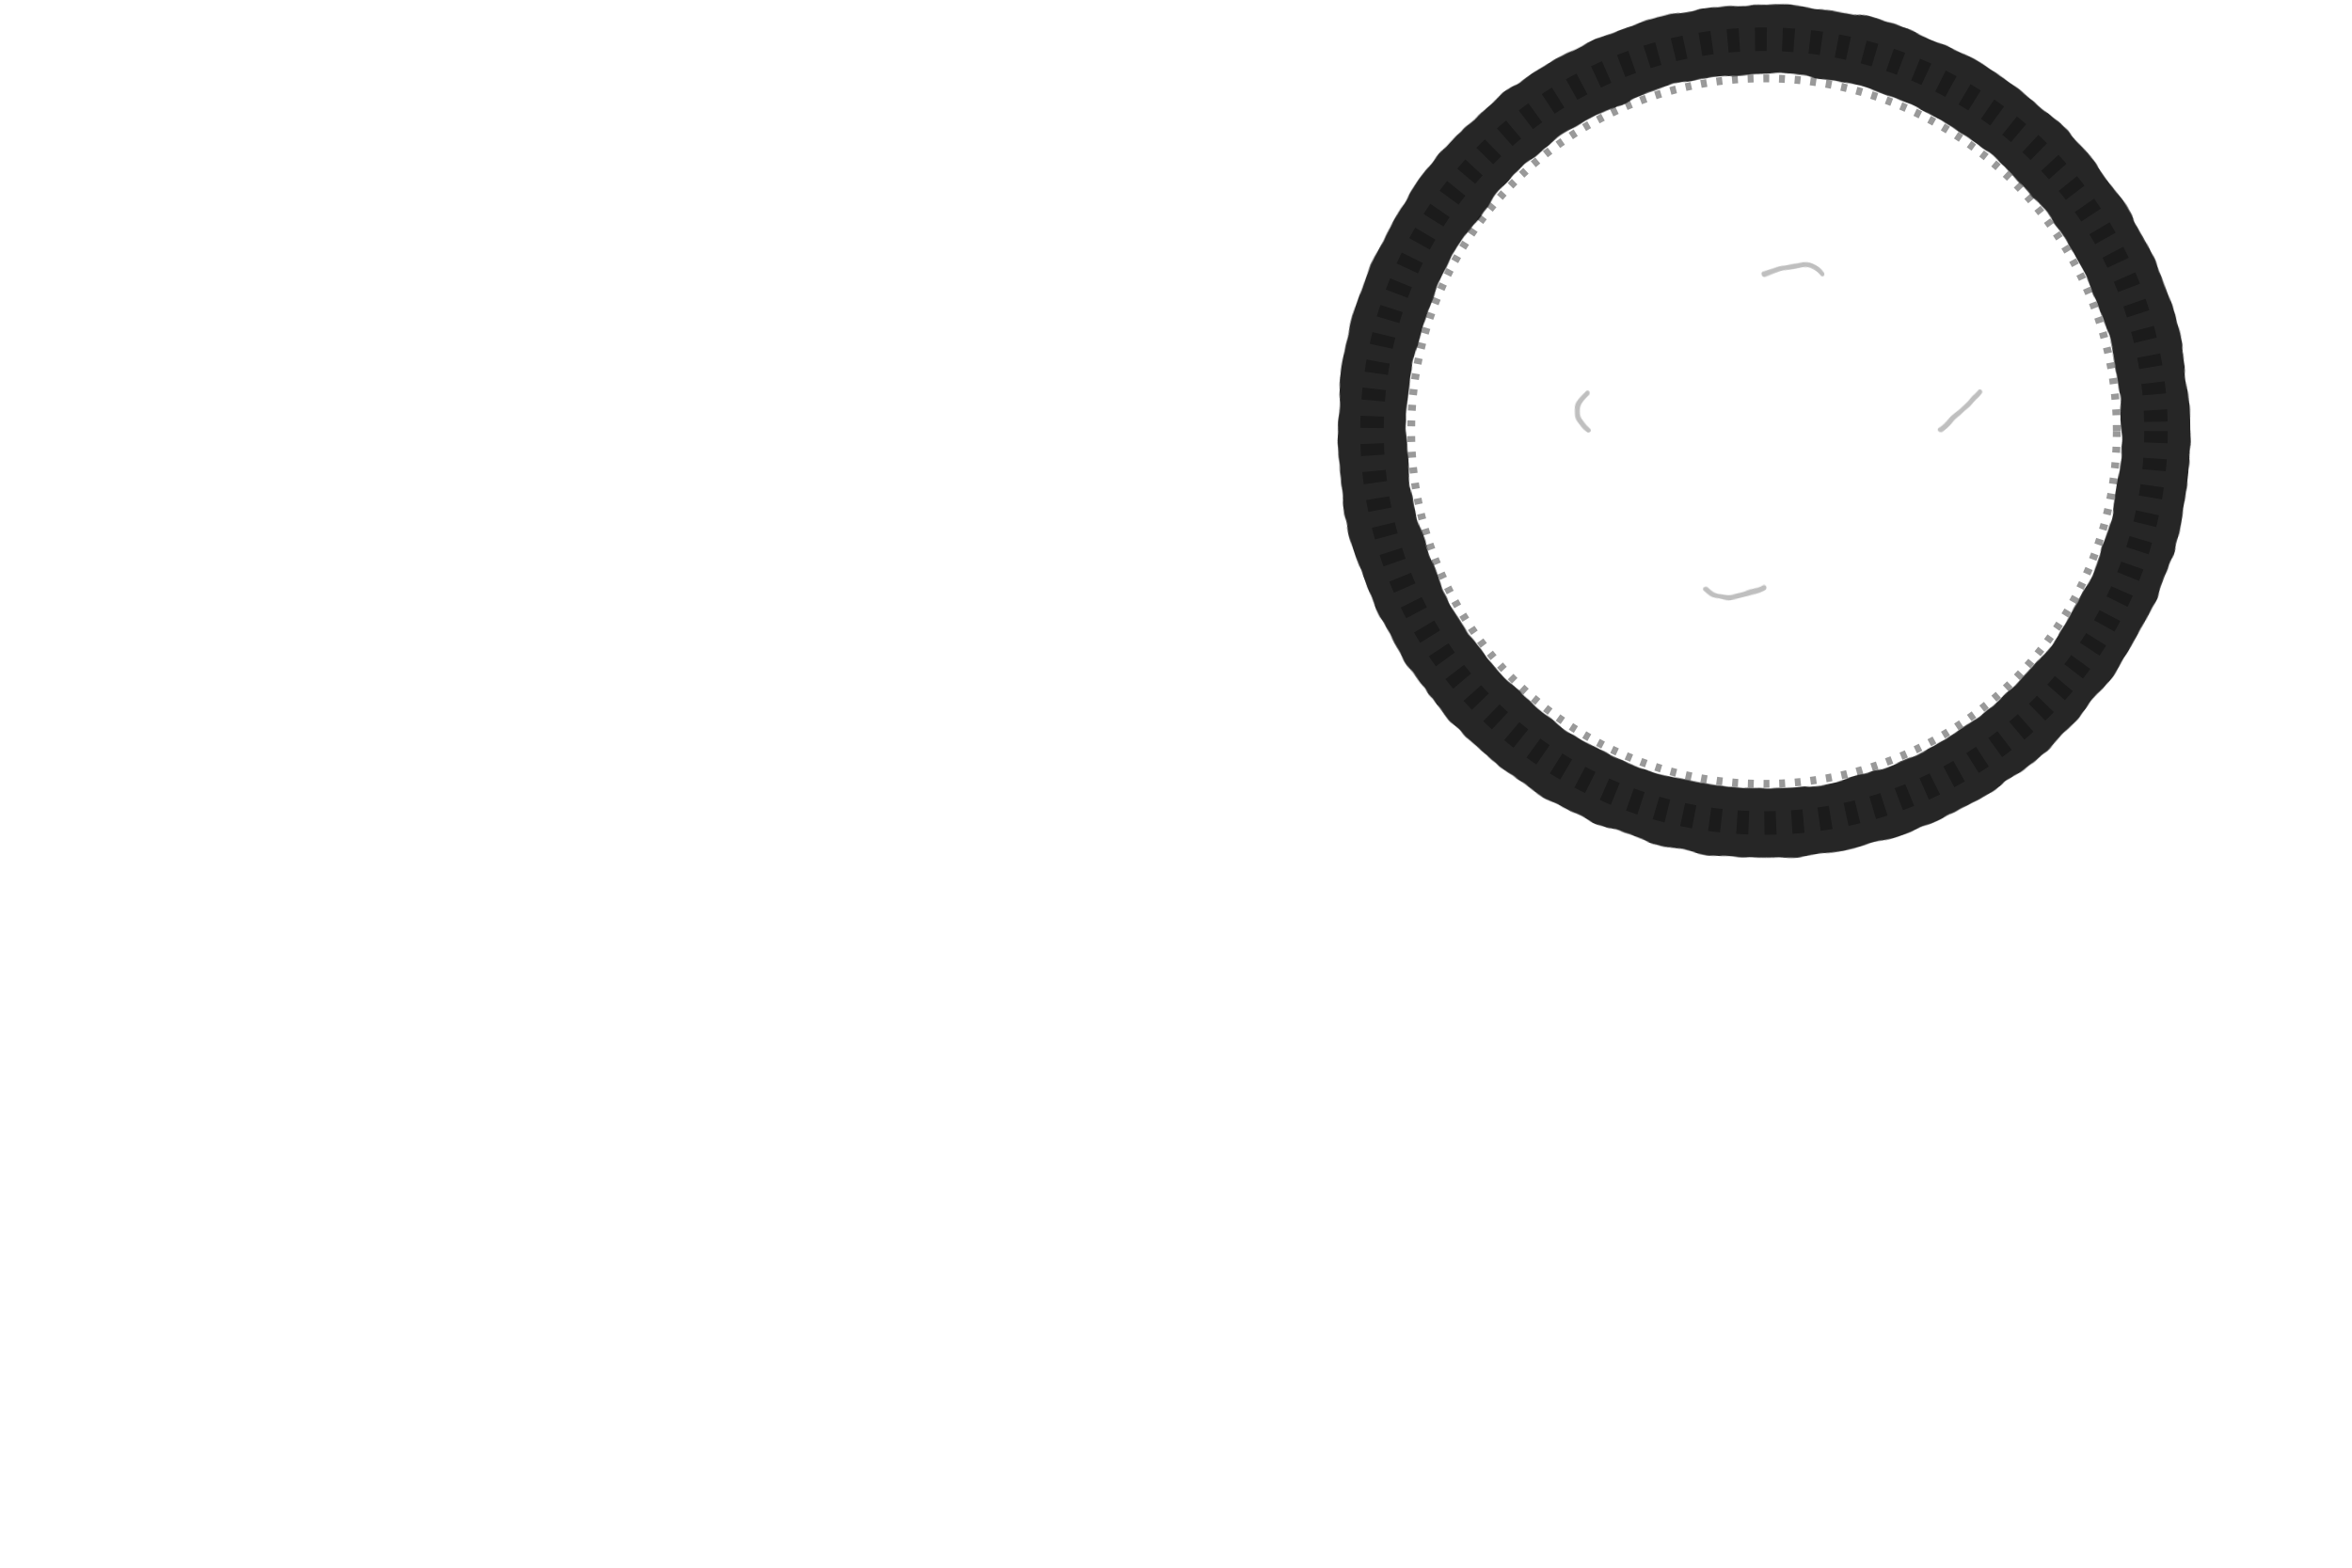
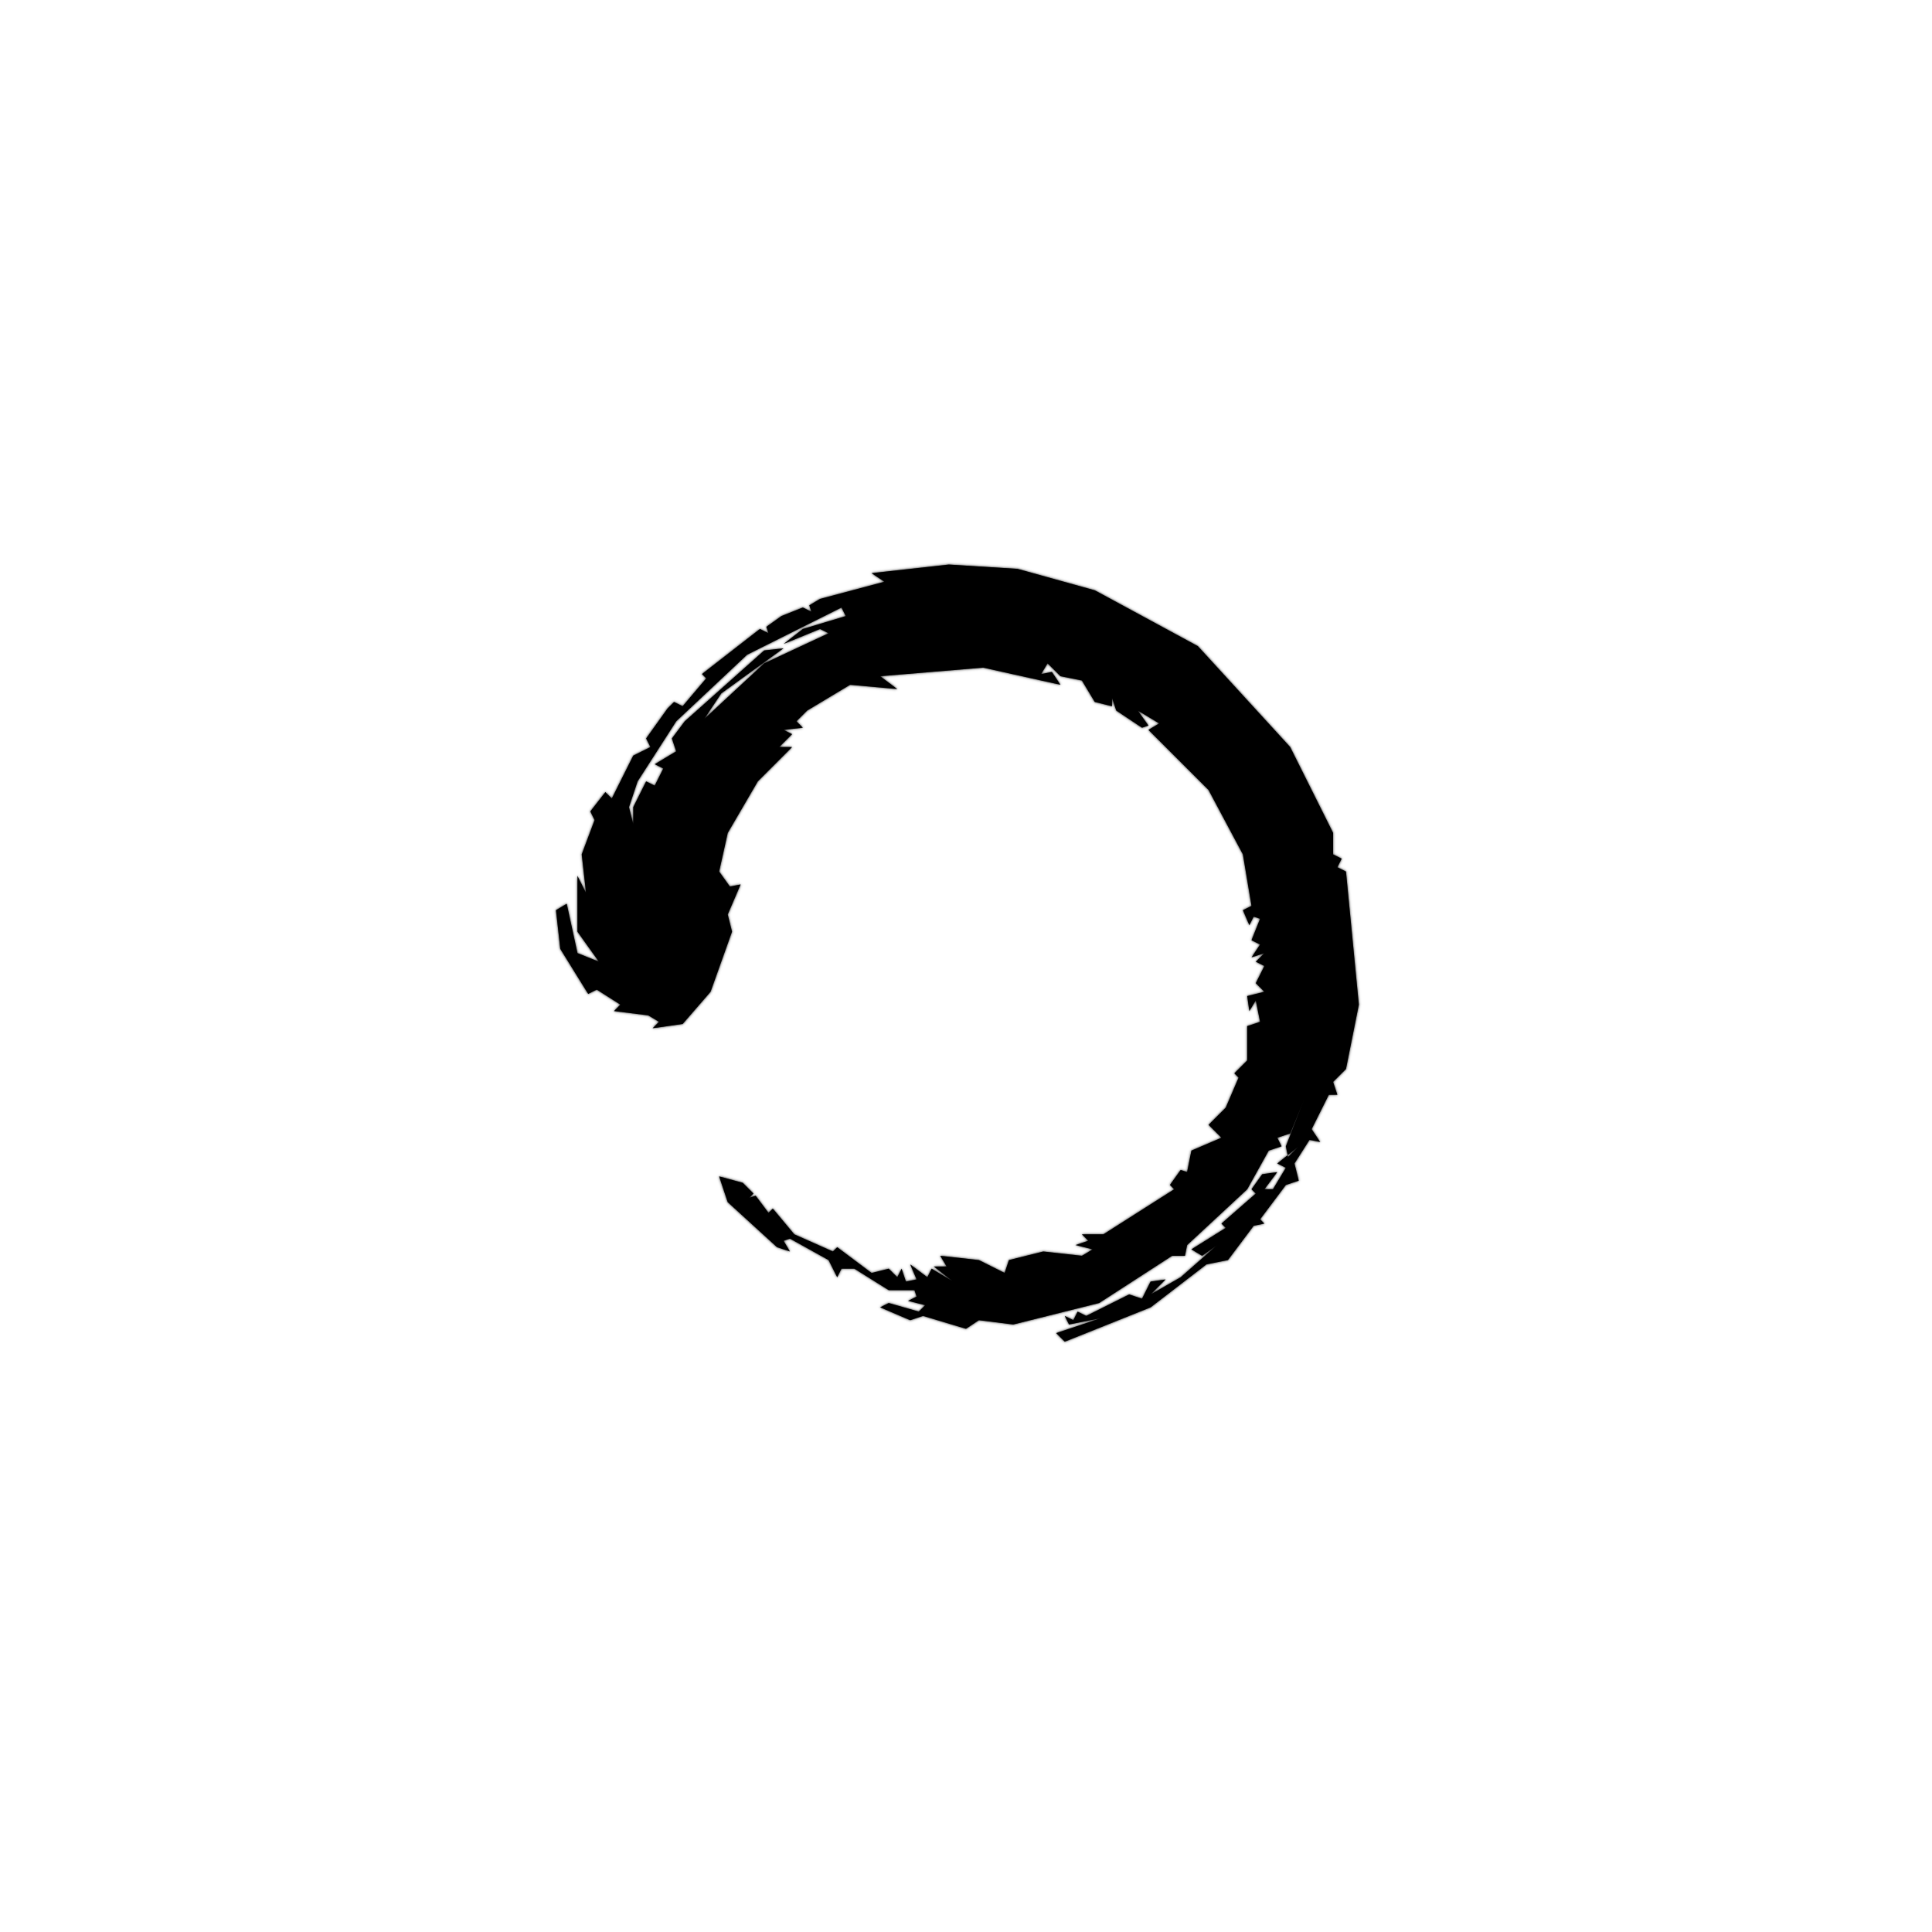
- <svg xmlns="http://www.w3.org/2000/svg" viewBox="0 0 1200 800">
+ <svg xmlns="http://www.w3.org/2000/svg" width="225" height="225" viewBox="0 0 225 225">
  <defs>
-     <filter id="dryBrush" x="-20%" y="-20%" width="140%" height="140%">
-       <feTurbulence type="fractalNoise" baseFrequency="0.05" numOctaves="3" result="noise" />
-       <feDisplacementMap in="SourceGraphic" in2="noise" scale="3" xChannelSelector="R" yChannelSelector="G" />
+     <filter id="inkBleed" x="-15%" y="-15%" width="130%" height="130%">
+       <feGaussianBlur stdDeviation="0.35" result="b" />
+       <feMerge>
+         <feMergeNode in="b" />
+         <feMergeNode in="SourceGraphic" />
+       </feMerge>
    </filter>
  </defs>
-   <circle cx="900" cy="220" r="200" fill="none" stroke="#000" stroke-width="35" stroke-opacity="0.85" filter="url(#dryBrush)" />
-   <circle cx="900" cy="220" r="200" fill="none" stroke="#000" stroke-width="12" stroke-opacity="0.3" stroke-dasharray="6,8" />
-   <circle cx="900" cy="220" r="180" fill="none" stroke="#000" stroke-width="4" stroke-opacity="0.4" stroke-dasharray="3,5" />
-   <g fill="none" stroke="#000" stroke-linecap="round" stroke-opacity="0.25" filter="url(#dryBrush)">
-     <path d="M810 220 Q800 210 810 200" stroke-width="2.5" />
-     <path d="M990 220 Q1000 210 1010 200" stroke-width="2.5" />
-     <path d="M900 140 Q920 130 930 140" stroke-width="2.5" />
-     <path d="M900 300 Q880 310 870 300" stroke-width="2.5" />
+   <g transform="translate(56,56) scale(0.5)">
+     <path d="M 136.00 200.50 L 134.00 198.50 L 144.50 195.00 L 137.00 196.50 L 136.00 194.50 L 138.00 195.50 L 139.00 193.50 L 141.00 194.50 L 151.00 189.50 L 154.00 190.50 L 156.00 186.50 L 159.50 186.00 L 156.00 189.50 L 163.00 185.50 L 171.50 178.00 L 168.00 180.50 L 165.50 179.00 L 173.50 174.00 L 172.50 173.00 L 180.50 166.00 L 179.50 165.00 L 182.00 161.50 L 185.50 161.00 L 182.50 165.00 L 184.50 165.00 L 187.50 160.00 L 185.50 159.00 L 190.50 155.00 L 188.00 157.50 L 187.50 155.00 L 192.00 143.50 L 188.50 152.00 L 185.50 153.00 L 186.50 155.00 L 183.50 156.00 L 178.50 165.00 L 164.50 178.00 L 164.00 180.50 L 161.00 180.50 L 144.00 191.50 L 124.00 196.50 L 116.00 195.50 L 113.00 197.50 L 103.00 194.50 L 100.00 195.50 L 93.00 192.50 L 95.00 191.50 L 102.00 193.50 L 103.50 192.00 L 99.50 191.00 L 101.50 190.00 L 101.00 188.50 L 95.00 188.50 L 87.00 183.50 L 84.00 183.50 L 83.00 185.50 L 81.00 181.50 L 72.00 176.50 L 70.50 177.00 L 72.00 179.50 L 69.00 178.50 L 57.50 168.00 L 55.50 162.00 L 61.00 163.50 L 63.50 166.00 L 62.50 167.00 L 64.00 166.50 L 67.00 170.50 L 68.00 169.50 L 73.00 175.50 L 82.00 179.50 L 83.00 178.50 L 91.00 184.50 L 95.00 183.50 L 97.00 185.50 L 98.00 183.50 L 99.00 186.50 L 101.50 186.00 L 100.00 182.50 L 104.00 185.50 L 105.00 183.50 L 110.00 186.50 L 105.50 183.00 L 108.50 183.00 L 107.00 180.50 L 116.00 181.50 L 122.00 184.50 L 123.00 181.50 L 131.00 179.50 L 140.00 180.50 L 142.50 179.00 L 138.50 178.00 L 141.50 177.00 L 140.00 175.50 L 145.00 175.50 L 161.50 165.00 L 160.50 164.00 L 163.00 160.50 L 164.50 161.00 L 165.50 156.00 L 172.50 153.00 L 169.50 150.00 L 173.50 146.00 L 176.50 139.00 L 175.50 138.00 L 178.50 135.00 L 178.50 127.00 L 181.50 126.00 L 180.50 121.00 L 179.00 123.50 L 178.50 120.00 L 182.50 119.00 L 180.50 117.00 L 182.50 113.00 L 180.50 112.00 L 182.50 110.00 L 179.50 111.00 L 181.50 108.00 L 179.50 107.00 L 181.50 102.00 L 180.00 101.50 L 179.00 103.50 L 177.50 100.00 L 179.50 99.00 L 177.50 87.00 L 169.50 72.00 L 155.50 58.00 L 158.00 56.50 L 153.00 53.50 L 155.50 57.00 L 154.00 57.50 L 148.00 53.50 L 147.00 50.50 L 147.00 52.50 L 143.00 51.50 L 140.00 46.50 L 135.00 45.50 L 132.00 42.50 L 130.50 45.00 L 133.00 44.50 L 135.00 47.50 L 117.00 43.50 L 93.00 45.50 L 97.00 48.50 L 86.00 47.50 L 76.00 53.50 L 73.50 56.00 L 75.00 57.50 L 70.50 58.00 L 72.50 59.00 L 69.50 62.00 L 72.50 62.00 L 64.50 70.00 L 57.50 82.00 L 55.50 91.00 L 58.00 94.50 L 60.50 94.00 L 57.50 101.00 L 58.50 105.00 L 53.50 119.00 L 47.00 126.50 L 40.00 127.50 L 41.50 126.00 L 39.00 124.50 L 31.00 123.50 L 32.50 122.00 L 27.00 118.50 L 25.00 119.50 L 18.50 109.00 L 17.50 100.00 L 20.00 98.50 L 22.50 110.00 L 27.50 112.00 L 22.50 105.00 L 22.50 92.00 L 24.50 96.00 L 23.50 87.00 L 26.50 79.00 L 25.50 77.00 L 29.00 72.50 L 30.50 74.00 L 35.50 64.00 L 39.50 62.00 L 38.50 60.00 L 43.50 53.00 L 45.00 51.50 L 47.00 52.50 L 52.50 46.00 L 51.50 45.00 L 65.00 34.50 L 67.00 35.50 L 66.50 34.00 L 70.00 31.50 L 75.00 29.50 L 77.00 30.50 L 76.50 29.00 L 79.00 27.50 L 94.00 23.50 L 91.00 21.50 L 109.00 19.50 L 125.00 20.50 L 143.00 25.50 L 167.00 38.50 L 188.50 62.00 L 198.50 82.00 L 198.50 87.00 L 200.50 88.00 L 199.50 90.00 L 201.50 91.00 L 204.50 122.00 L 201.50 137.00 L 198.50 140.00 L 199.50 143.00 L 197.50 143.00 L 193.50 151.00 L 195.50 154.00 L 193.00 153.50 L 189.50 159.00 L 190.50 163.00 L 187.50 164.00 L 181.50 172.00 L 182.50 173.00 L 180.00 173.50 L 174.00 181.50 L 169.00 182.50 L 156.00 192.50 L 136.00 200.50 Z M 35.50 80.00 L 35.50 76.00 L 38.50 70.00 L 40.50 71.00 L 42.50 67.00 L 40.50 66.00 L 45.50 63.00 L 44.50 60.00 L 47.50 56.00 L 66.00 39.50 L 70.50 39.00 L 56.00 49.50 L 52.00 55.50 L 66.00 42.50 L 81.00 35.50 L 79.00 34.50 L 70.50 38.00 L 75.00 34.50 L 85.00 31.50 L 84.00 29.50 L 62.00 40.50 L 45.50 56.00 L 36.50 70.00 L 34.50 76.00 L 35.50 80.00 Z" fill="#000" fill-rule="evenodd" filter="url(#inkBleed)" />
  </g>
</svg>
